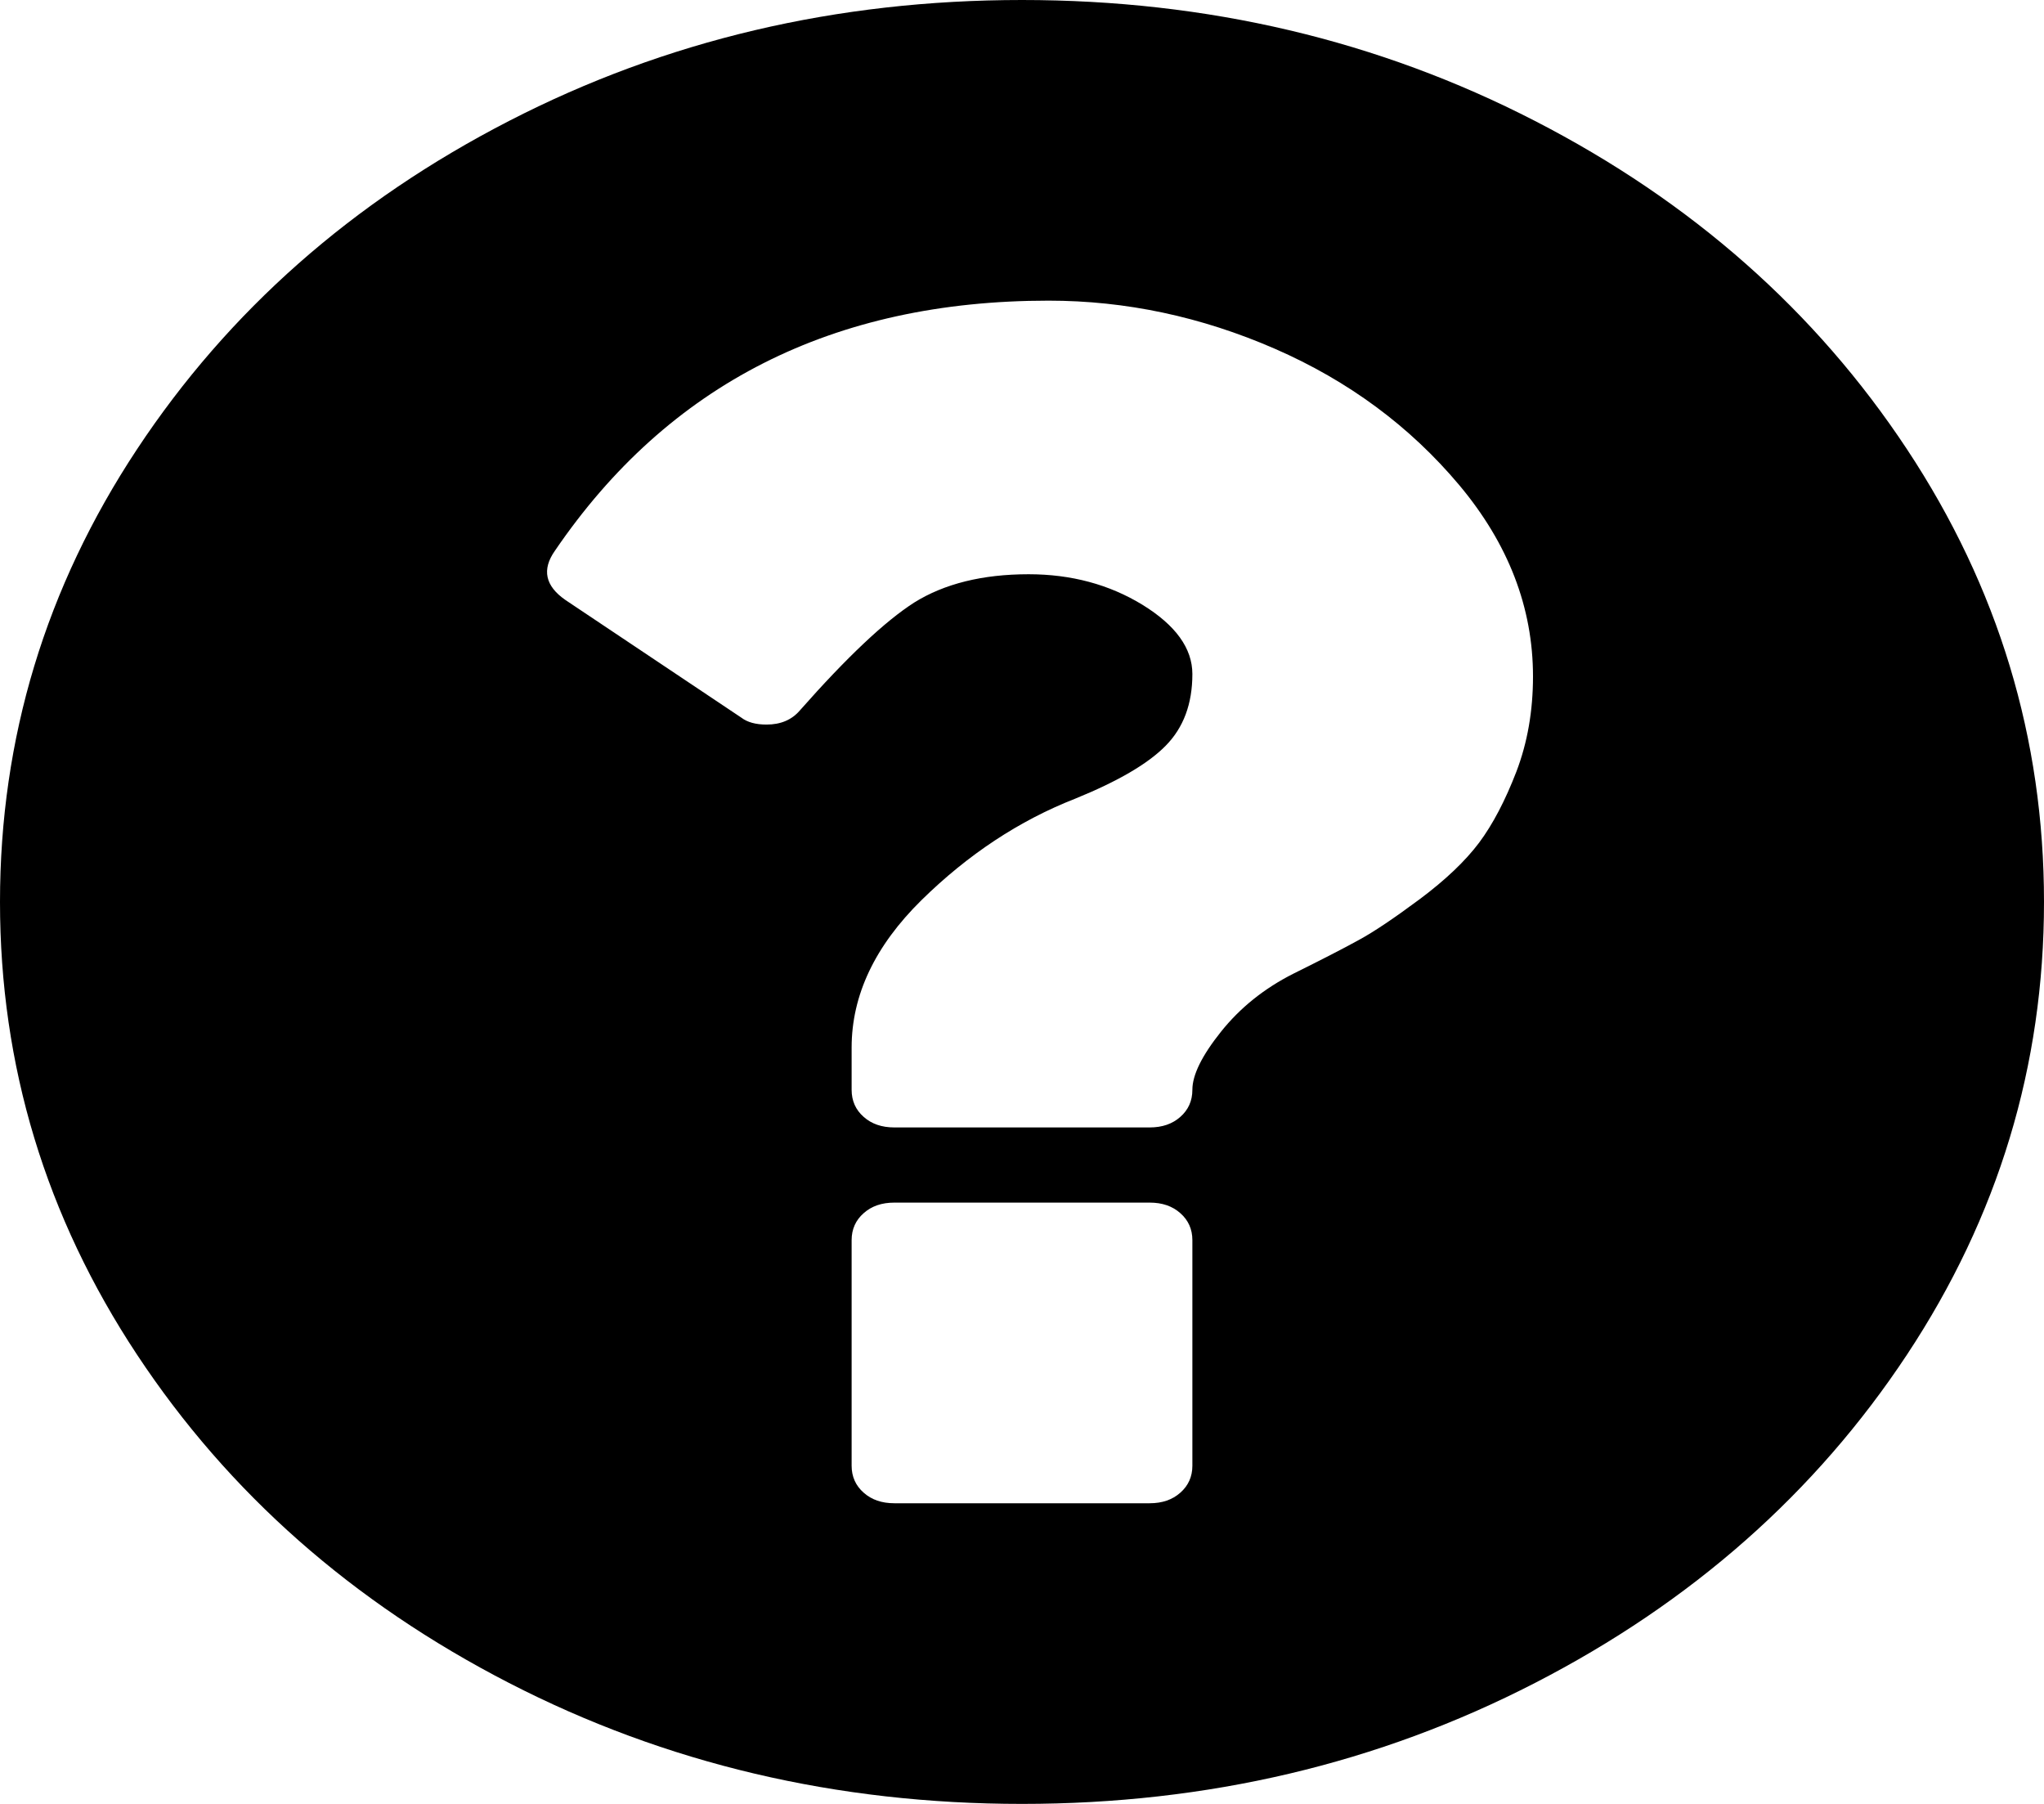
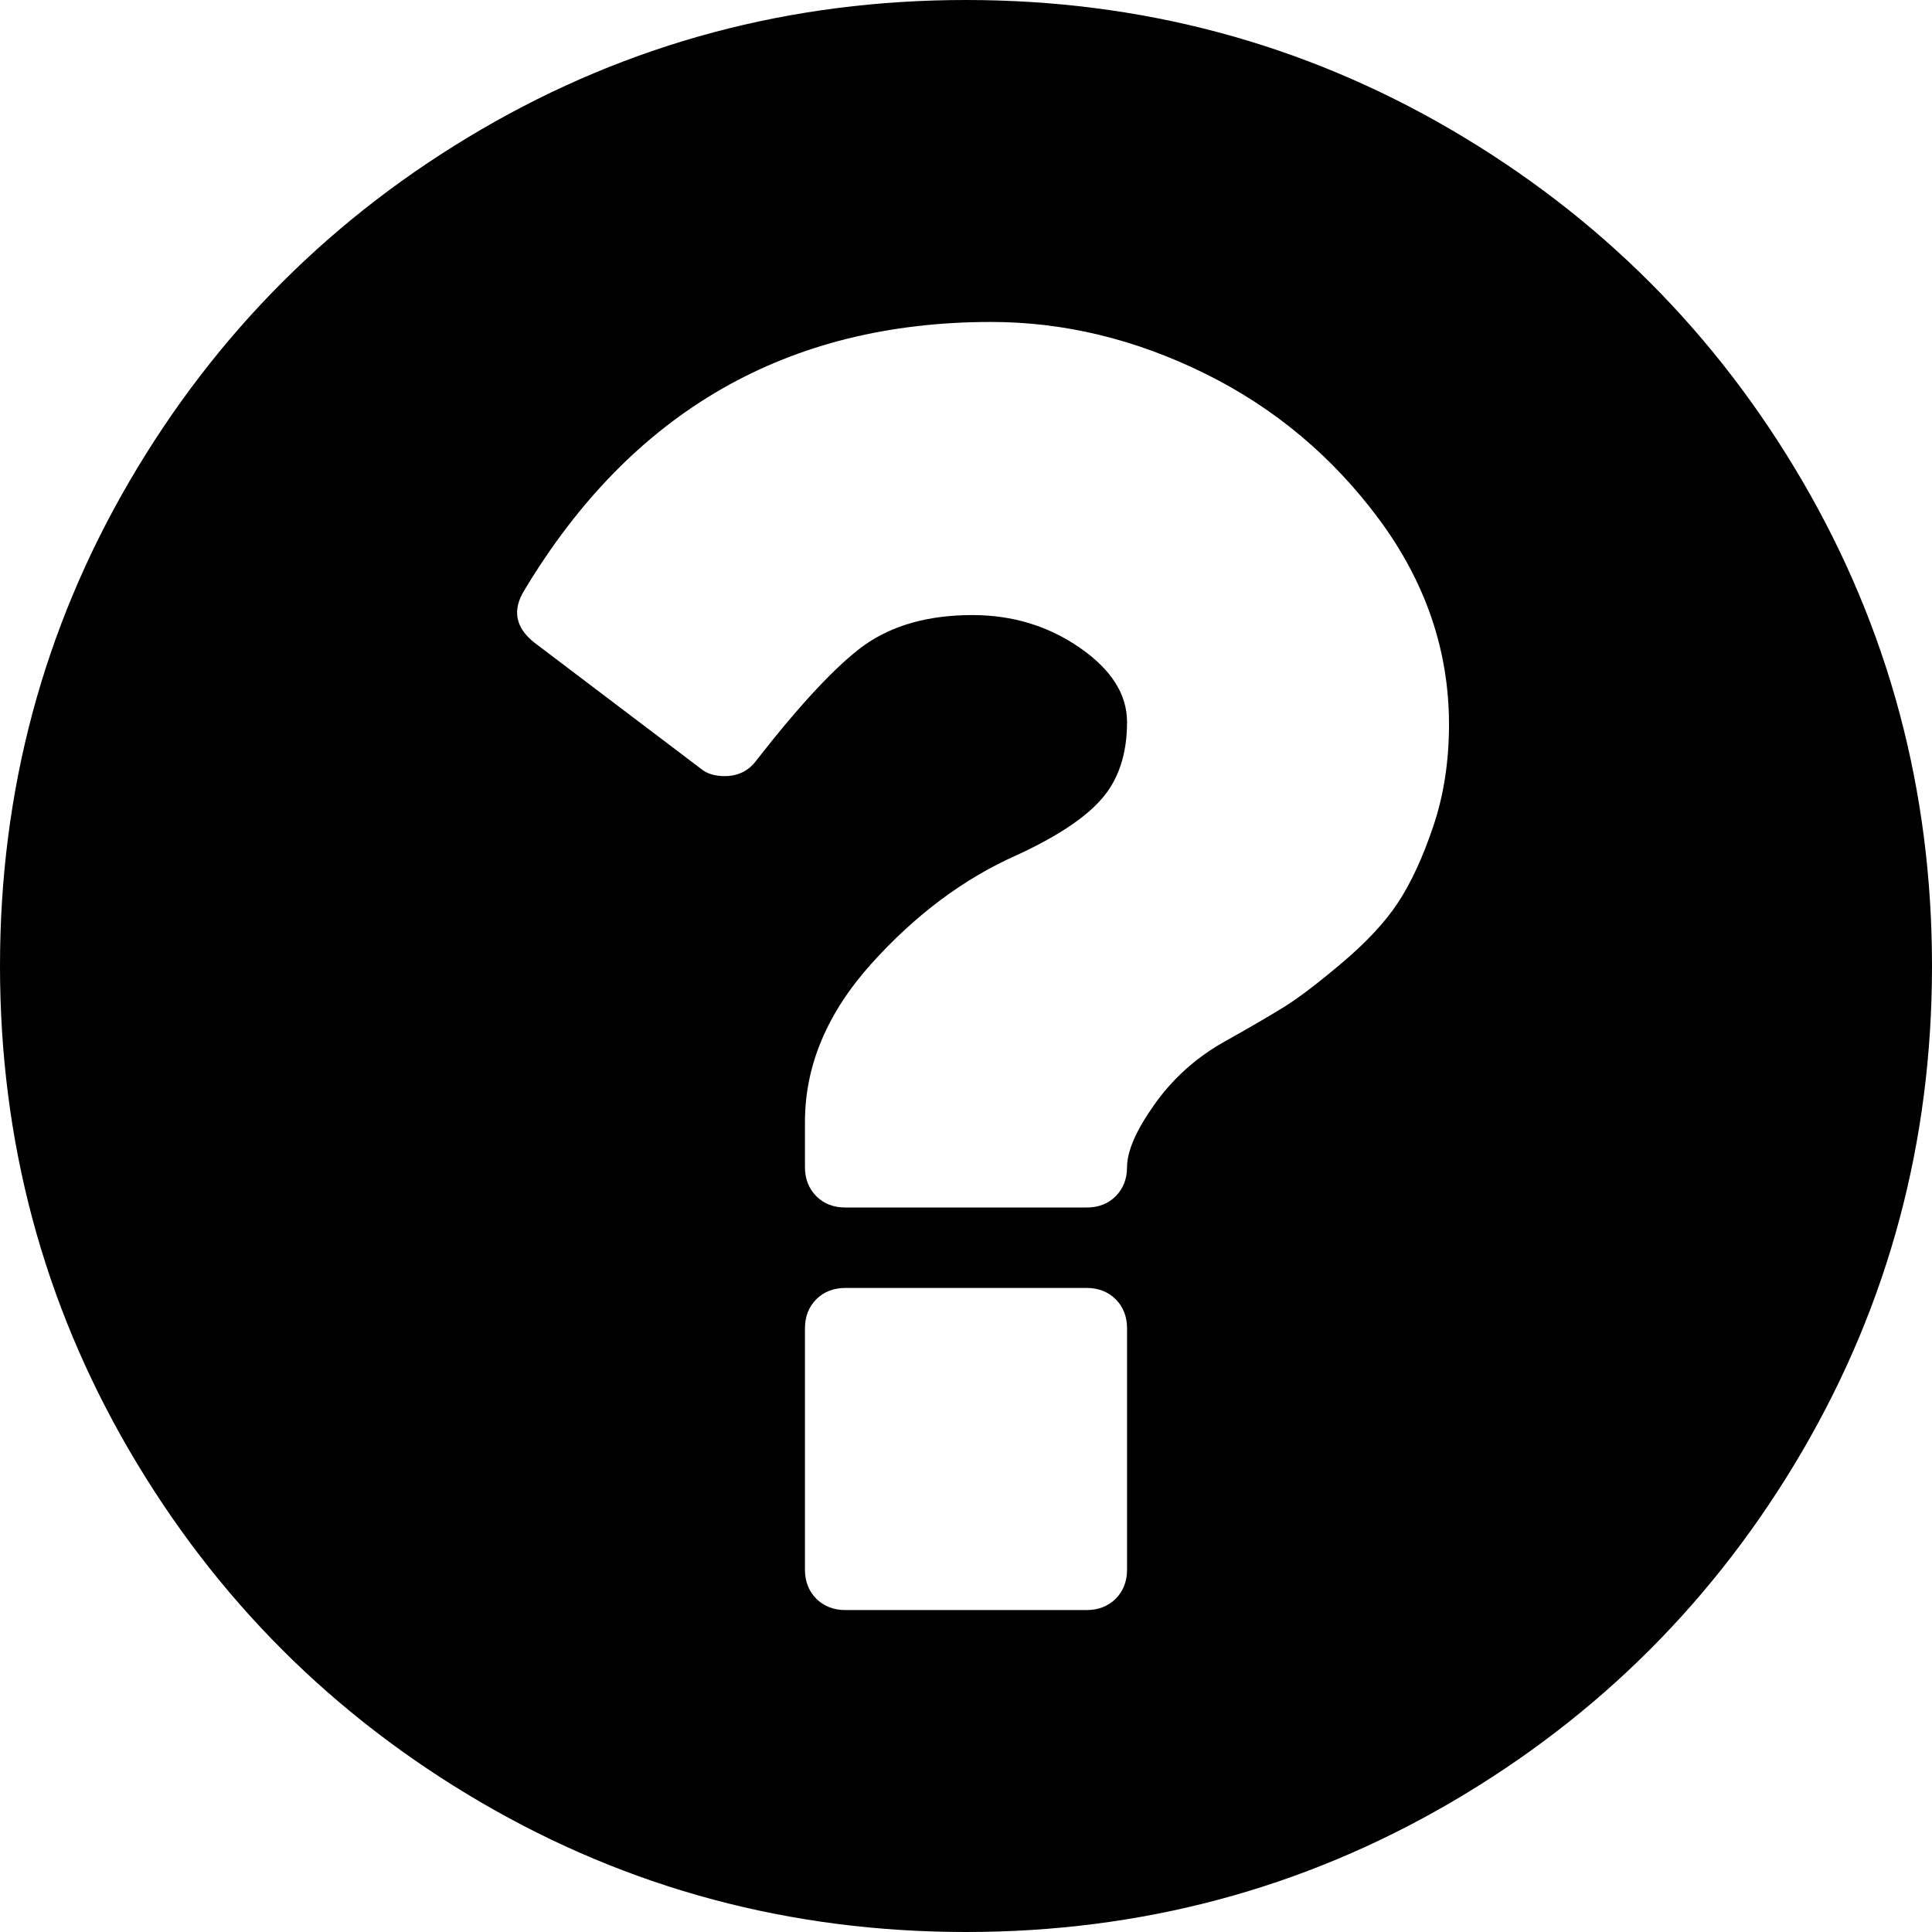
- <svg xmlns="http://www.w3.org/2000/svg" version="1.1" width="17px" height="15px">
-   <g transform="matrix(1 0 0 1 -917 -2240 )">
-     <path d="M 9.817 12.412  C 9.883 12.354  9.917 12.279  9.917 12.188  L 9.917 10.312  C 9.917 10.221  9.883 10.146  9.817 10.088  C 9.751 10.029  9.666 10  9.562 10  L 7.438 10  C 7.334 10  7.249 10.029  7.183 10.088  C 7.117 10.146  7.083 10.221  7.083 10.312  L 7.083 12.188  C 7.083 12.279  7.117 12.354  7.183 12.412  C 7.249 12.471  7.334 12.5  7.438 12.5  L 9.562 12.5  C 9.666 12.5  9.751 12.471  9.817 12.412  Z M 12.612 6.416  C 12.704 6.175  12.75 5.911  12.75 5.625  C 12.75 5.052  12.545 4.521  12.136 4.033  C 11.726 3.545  11.215 3.167  10.603 2.9  C 9.99 2.633  9.363 2.5  8.721 2.5  C 6.928 2.5  5.56 3.193  4.615 4.58  C 4.505 4.736  4.534 4.873  4.704 4.99  L 6.165 5.967  C 6.216 6.006  6.286 6.025  6.375 6.025  C 6.493 6.025  6.585 5.986  6.652 5.908  C 7.043 5.465  7.36 5.166  7.604 5.01  C 7.854 4.854  8.172 4.775  8.555 4.775  C 8.91 4.775  9.225 4.86  9.502 5.029  C 9.778 5.199  9.917 5.391  9.917 5.605  C 9.917 5.853  9.843 6.051  9.695 6.201  C 9.548 6.351  9.297 6.497  8.943 6.641  C 8.478 6.823  8.052 7.104  7.664 7.485  C 7.277 7.866  7.083 8.275  7.083 8.711  L 7.083 9.062  C 7.083 9.154  7.117 9.229  7.183 9.287  C 7.249 9.346  7.334 9.375  7.438 9.375  L 9.562 9.375  C 9.666 9.375  9.751 9.346  9.817 9.287  C 9.883 9.229  9.917 9.154  9.917 9.062  C 9.917 8.939  9.996 8.778  10.155 8.579  C 10.313 8.381  10.514 8.219  10.758 8.096  C 10.994 7.979  11.175 7.886  11.3 7.817  C 11.426 7.749  11.595 7.635  11.809 7.476  C 12.023 7.316  12.187 7.16  12.302 7.007  C 12.416 6.854  12.519 6.657  12.612 6.416  Z M 15.86 3.735  C 16.62 4.884  17 6.139  17 7.5  C 17 8.861  16.62 10.116  15.86 11.265  C 15.1 12.414  14.069 13.324  12.767 13.994  C 11.464 14.665  10.042 15  8.5 15  C 6.958 15  5.536 14.665  4.233 13.994  C 2.931 13.324  1.9 12.414  1.14 11.265  C 0.38 10.116  0 8.861  0 7.5  C 0 6.139  0.38 4.884  1.14 3.735  C 1.9 2.586  2.931 1.676  4.233 1.006  C 5.536 0.335  6.958 0  8.5 0  C 10.042 0  11.464 0.335  12.767 1.006  C 14.069 1.676  15.1 2.586  15.86 3.735  Z " fill-rule="nonzero" fill="#000000" stroke="none" transform="matrix(1 0 0 1 917 2240 )" />
+ <svg xmlns="http://www.w3.org/2000/svg" version="1.1" width="14px" height="14px">
+   <g transform="matrix(1 0 0 1 -848 -1361 )">
+     <path d="M 8.085 11.585  C 8.139 11.53  8.167 11.46  8.167 11.375  L 8.167 9.625  C 8.167 9.54  8.139 9.47  8.085 9.415  C 8.03 9.361  7.96 9.333  7.875 9.333  L 6.125 9.333  C 6.04 9.333  5.97 9.361  5.915 9.415  C 5.861 9.47  5.833 9.54  5.833 9.625  L 5.833 11.375  C 5.833 11.46  5.861 11.53  5.915 11.585  C 5.97 11.639  6.04 11.667  6.125 11.667  L 7.875 11.667  C 7.96 11.667  8.03 11.639  8.085 11.585  Z M 10.386 5.988  C 10.462 5.763  10.5 5.517  10.5 5.25  C 10.5 4.715  10.331 4.22  9.994 3.764  C 9.657 3.309  9.236 2.956  8.732 2.707  C 8.227 2.458  7.711 2.333  7.182 2.333  C 5.706 2.333  4.579 2.98  3.801 4.275  C 3.71 4.421  3.734 4.548  3.874 4.658  L 5.077 5.569  C 5.119 5.605  5.177 5.624  5.25 5.624  C 5.347 5.624  5.423 5.587  5.478 5.514  C 5.8 5.101  6.061 4.822  6.262 4.676  C 6.468 4.53  6.73 4.457  7.046 4.457  C 7.337 4.457  7.597 4.536  7.825 4.694  C 8.053 4.852  8.167 5.031  8.167 5.232  C 8.167 5.463  8.106 5.648  7.984 5.788  C 7.863 5.928  7.656 6.064  7.365 6.198  C 6.982 6.368  6.631 6.631  6.312 6.986  C 5.993 7.342  5.833 7.723  5.833 8.13  L 5.833 8.458  C 5.833 8.543  5.861 8.613  5.915 8.668  C 5.97 8.723  6.04 8.75  6.125 8.75  L 7.875 8.75  C 7.96 8.75  8.03 8.723  8.085 8.668  C 8.139 8.613  8.167 8.543  8.167 8.458  C 8.167 8.343  8.232 8.192  8.363 8.007  C 8.493 7.822  8.659 7.671  8.859 7.556  C 9.054 7.447  9.203 7.36  9.306 7.296  C 9.409 7.232  9.549 7.126  9.725 6.977  C 9.901 6.828  10.037 6.683  10.131 6.54  C 10.225 6.397  10.31 6.213  10.386 5.988  Z M 13.061 3.486  C 13.687 4.559  14 5.73  14 7  C 14 8.27  13.687 9.441  13.061 10.514  C 12.435 11.586  11.586 12.435  10.514 13.061  C 9.441 13.687  8.27 14  7 14  C 5.73 14  4.559 13.687  3.486 13.061  C 2.414 12.435  1.565 11.586  0.939 10.514  C 0.313 9.441  0 8.27  0 7  C 0 5.73  0.313 4.559  0.939 3.486  C 1.565 2.414  2.414 1.565  3.486 0.939  C 4.559 0.313  5.73 0  7 0  C 8.27 0  9.441 0.313  10.514 0.939  C 11.586 1.565  12.435 2.414  13.061 3.486  Z " fill-rule="nonzero" fill="#000000" stroke="none" transform="matrix(1 0 0 1 848 1361 )" />
  </g>
</svg>
